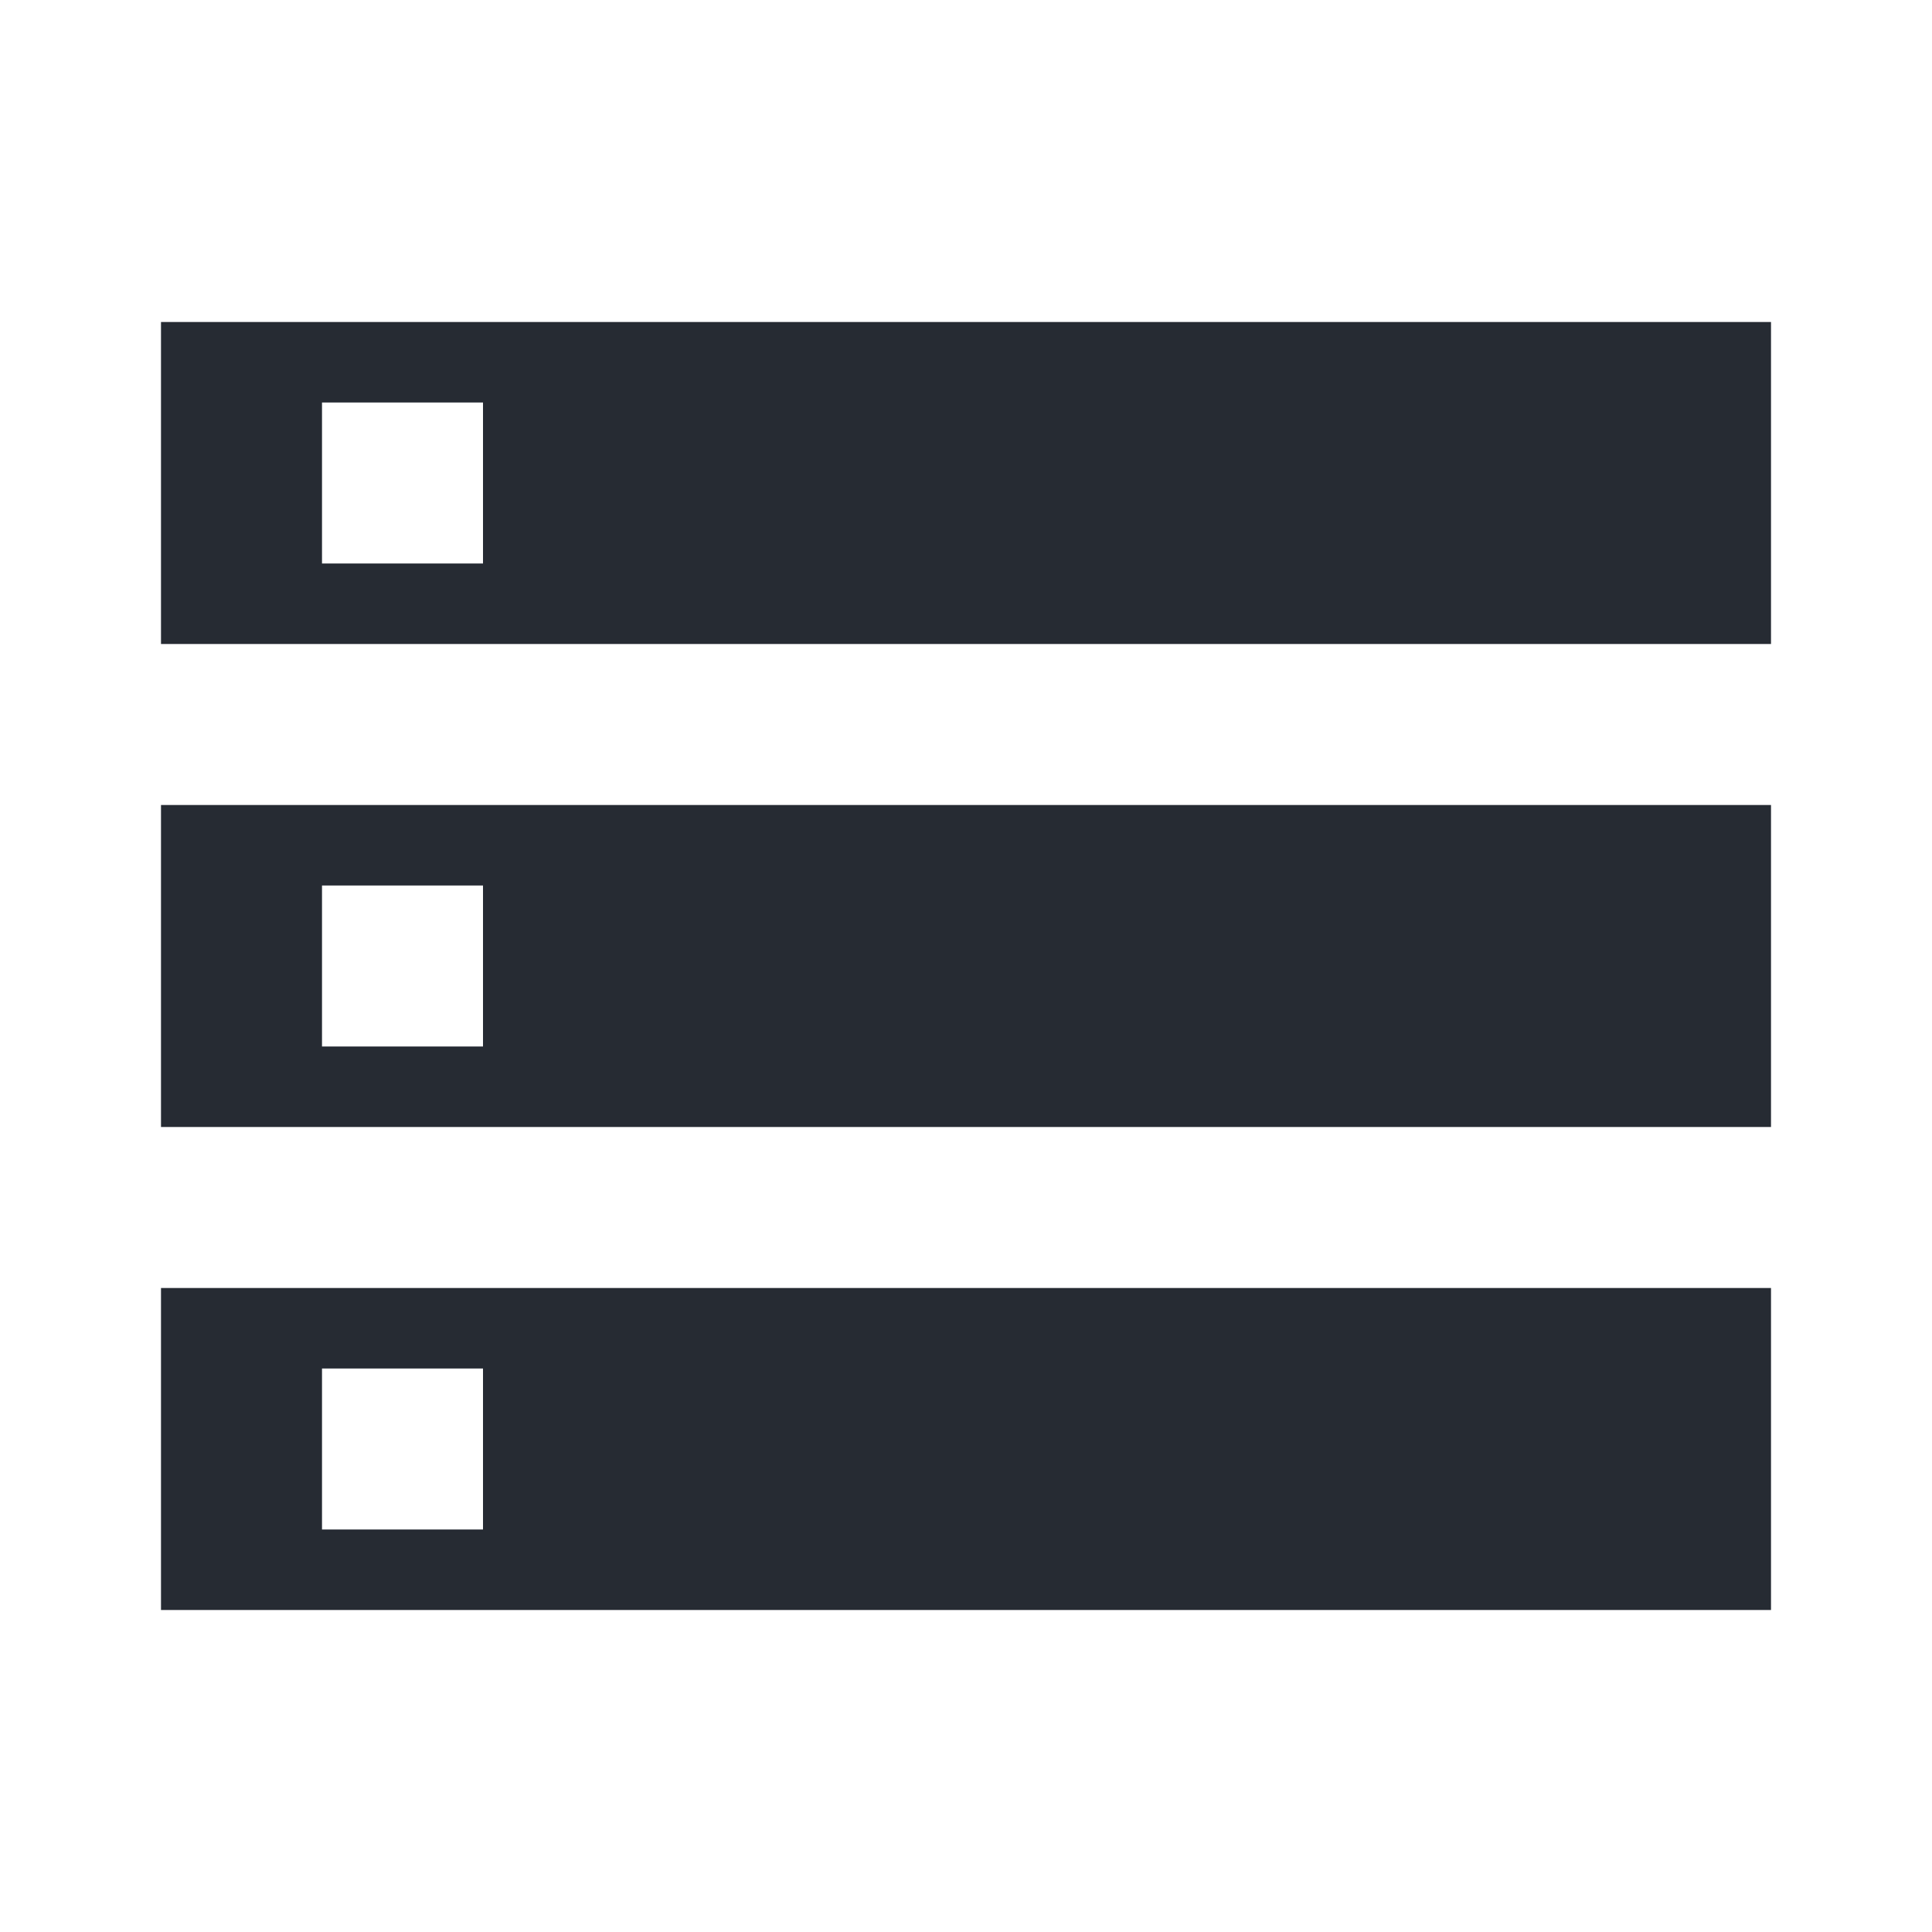
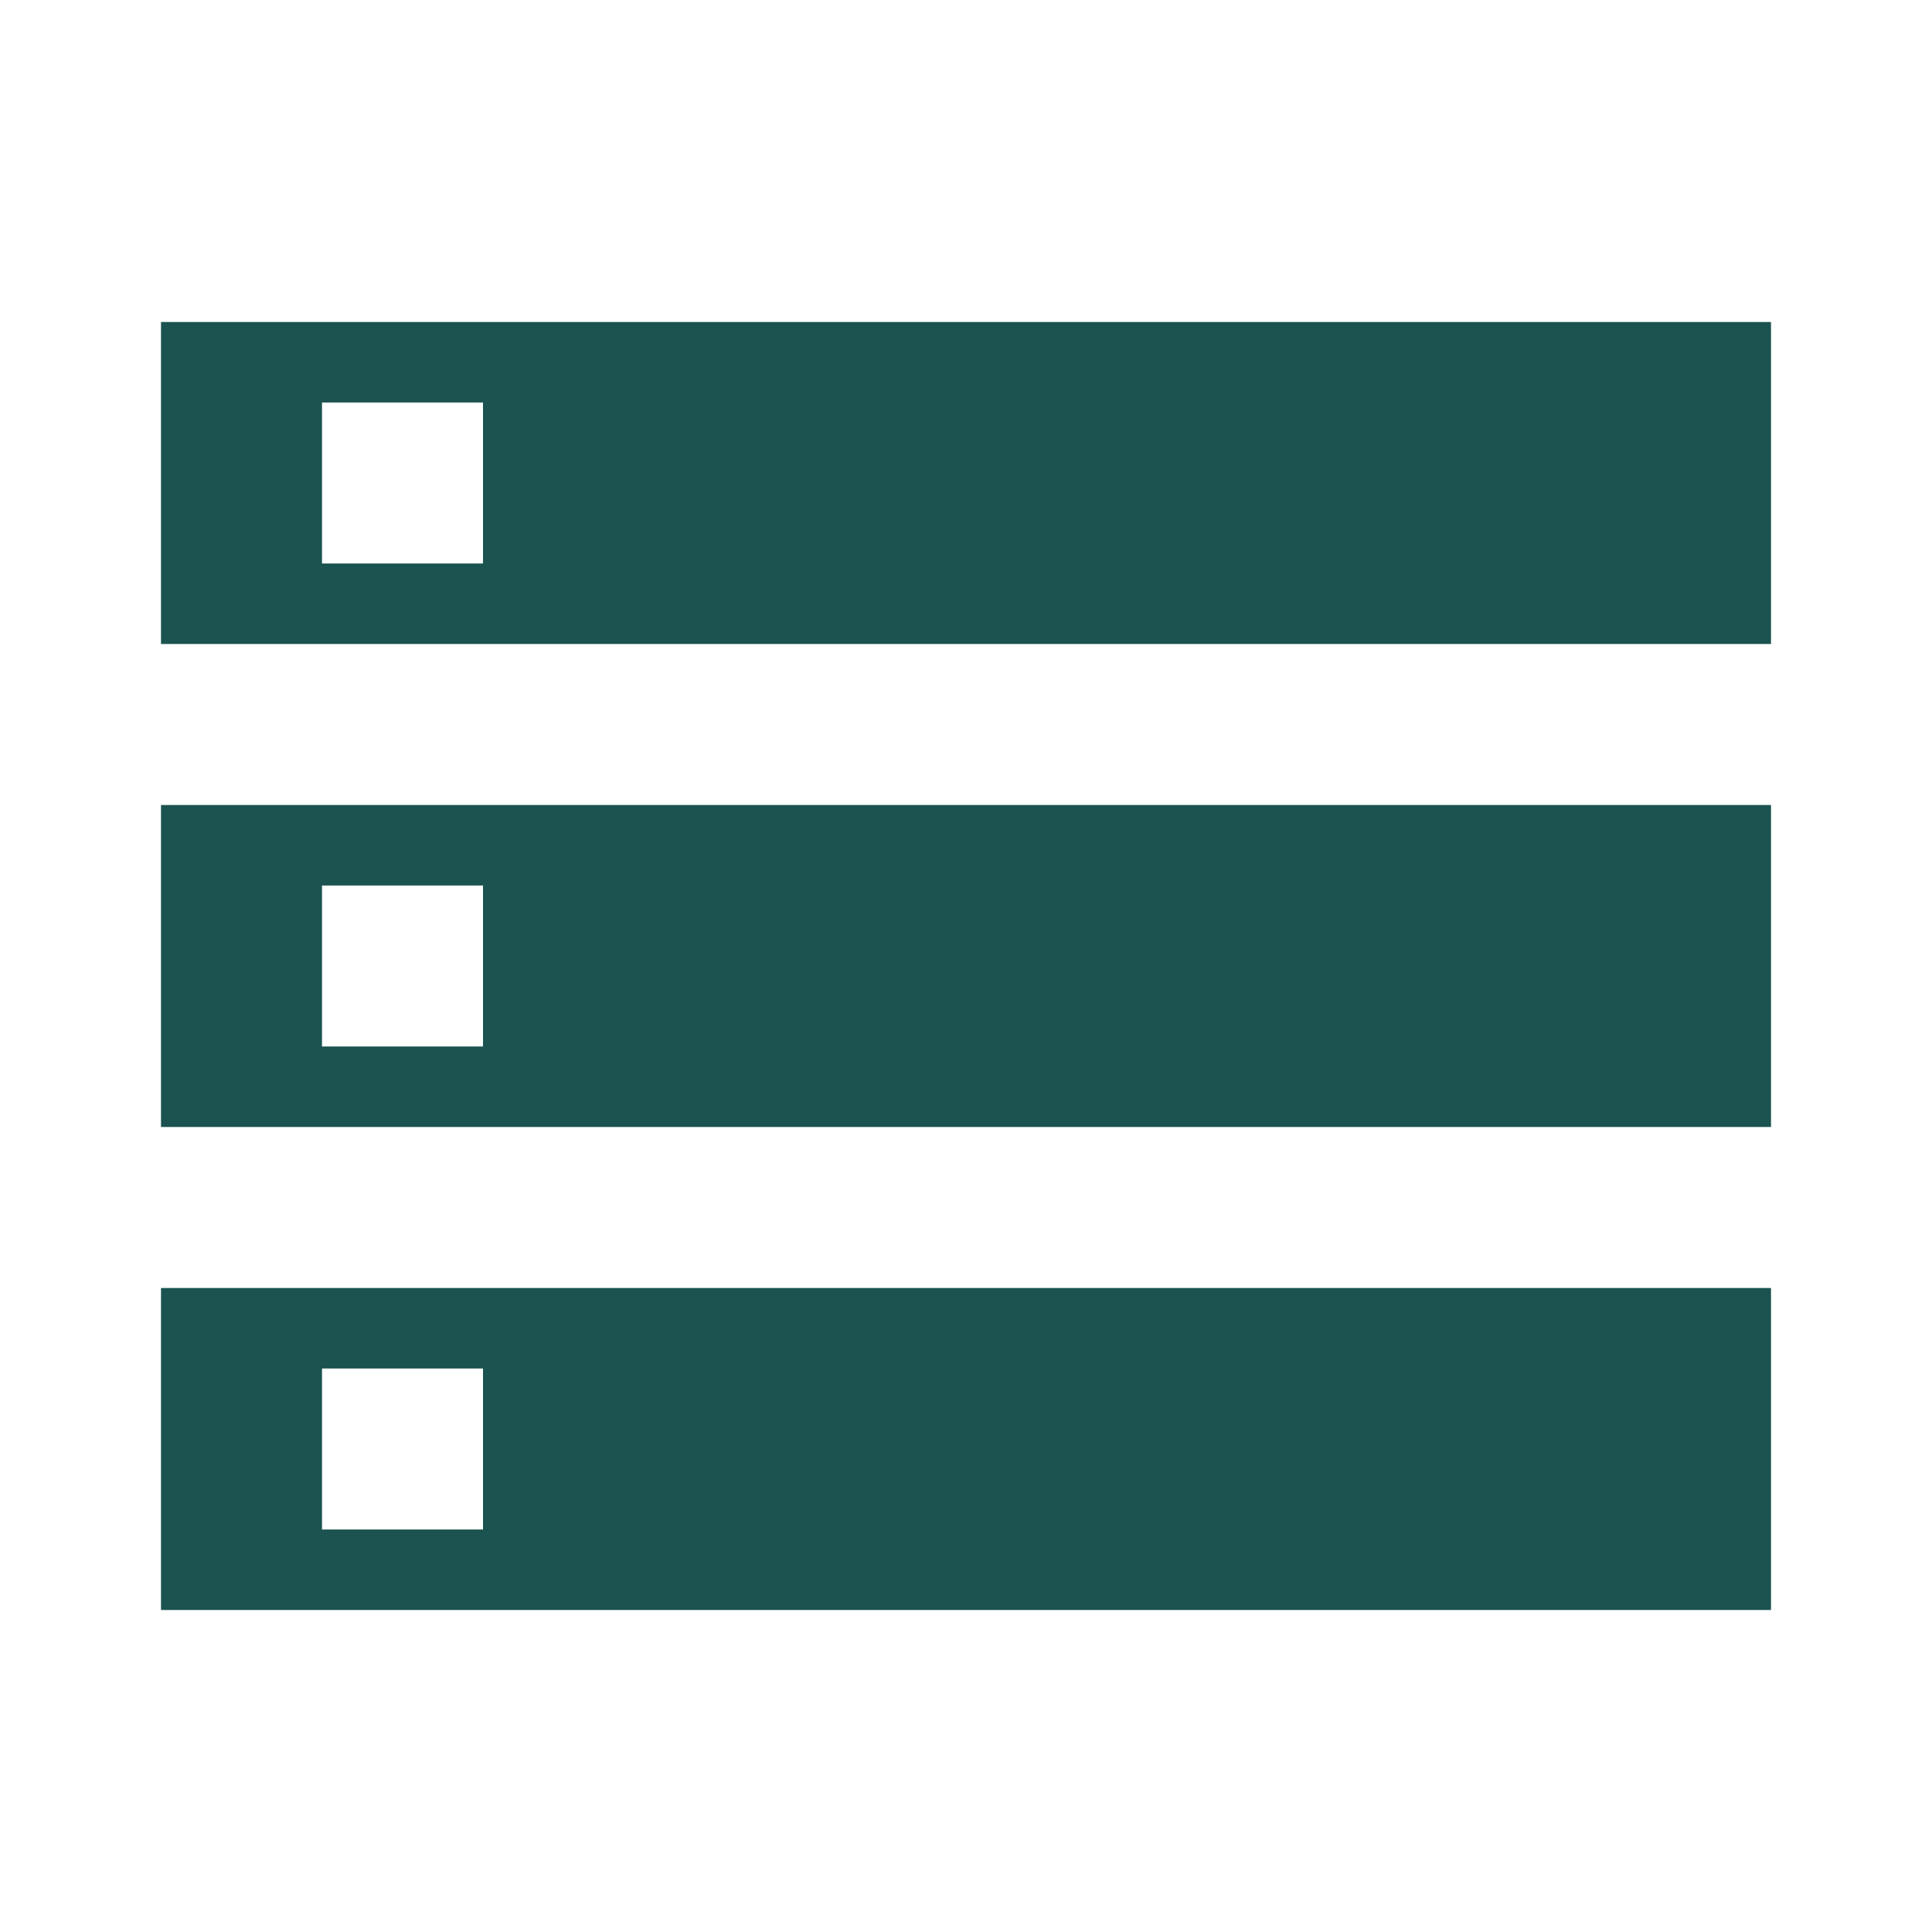
- <svg xmlns="http://www.w3.org/2000/svg" fill="#262B33" height="24" viewBox="0 0 24 24" width="24">
+ <svg xmlns="http://www.w3.org/2000/svg" fill="#1a5350" height="24" viewBox="0 0 24 24" width="24">
  <path d="M0 0h24v24H0z" fill="none" />
  <path d="M2 20h20v-4H2v4zm2-3h2v2H4v-2zM2 4v4h20V4H2zm4 3H4V5h2v2zm-4 7h20v-4H2v4zm2-3h2v2H4v-2z" />
</svg>
